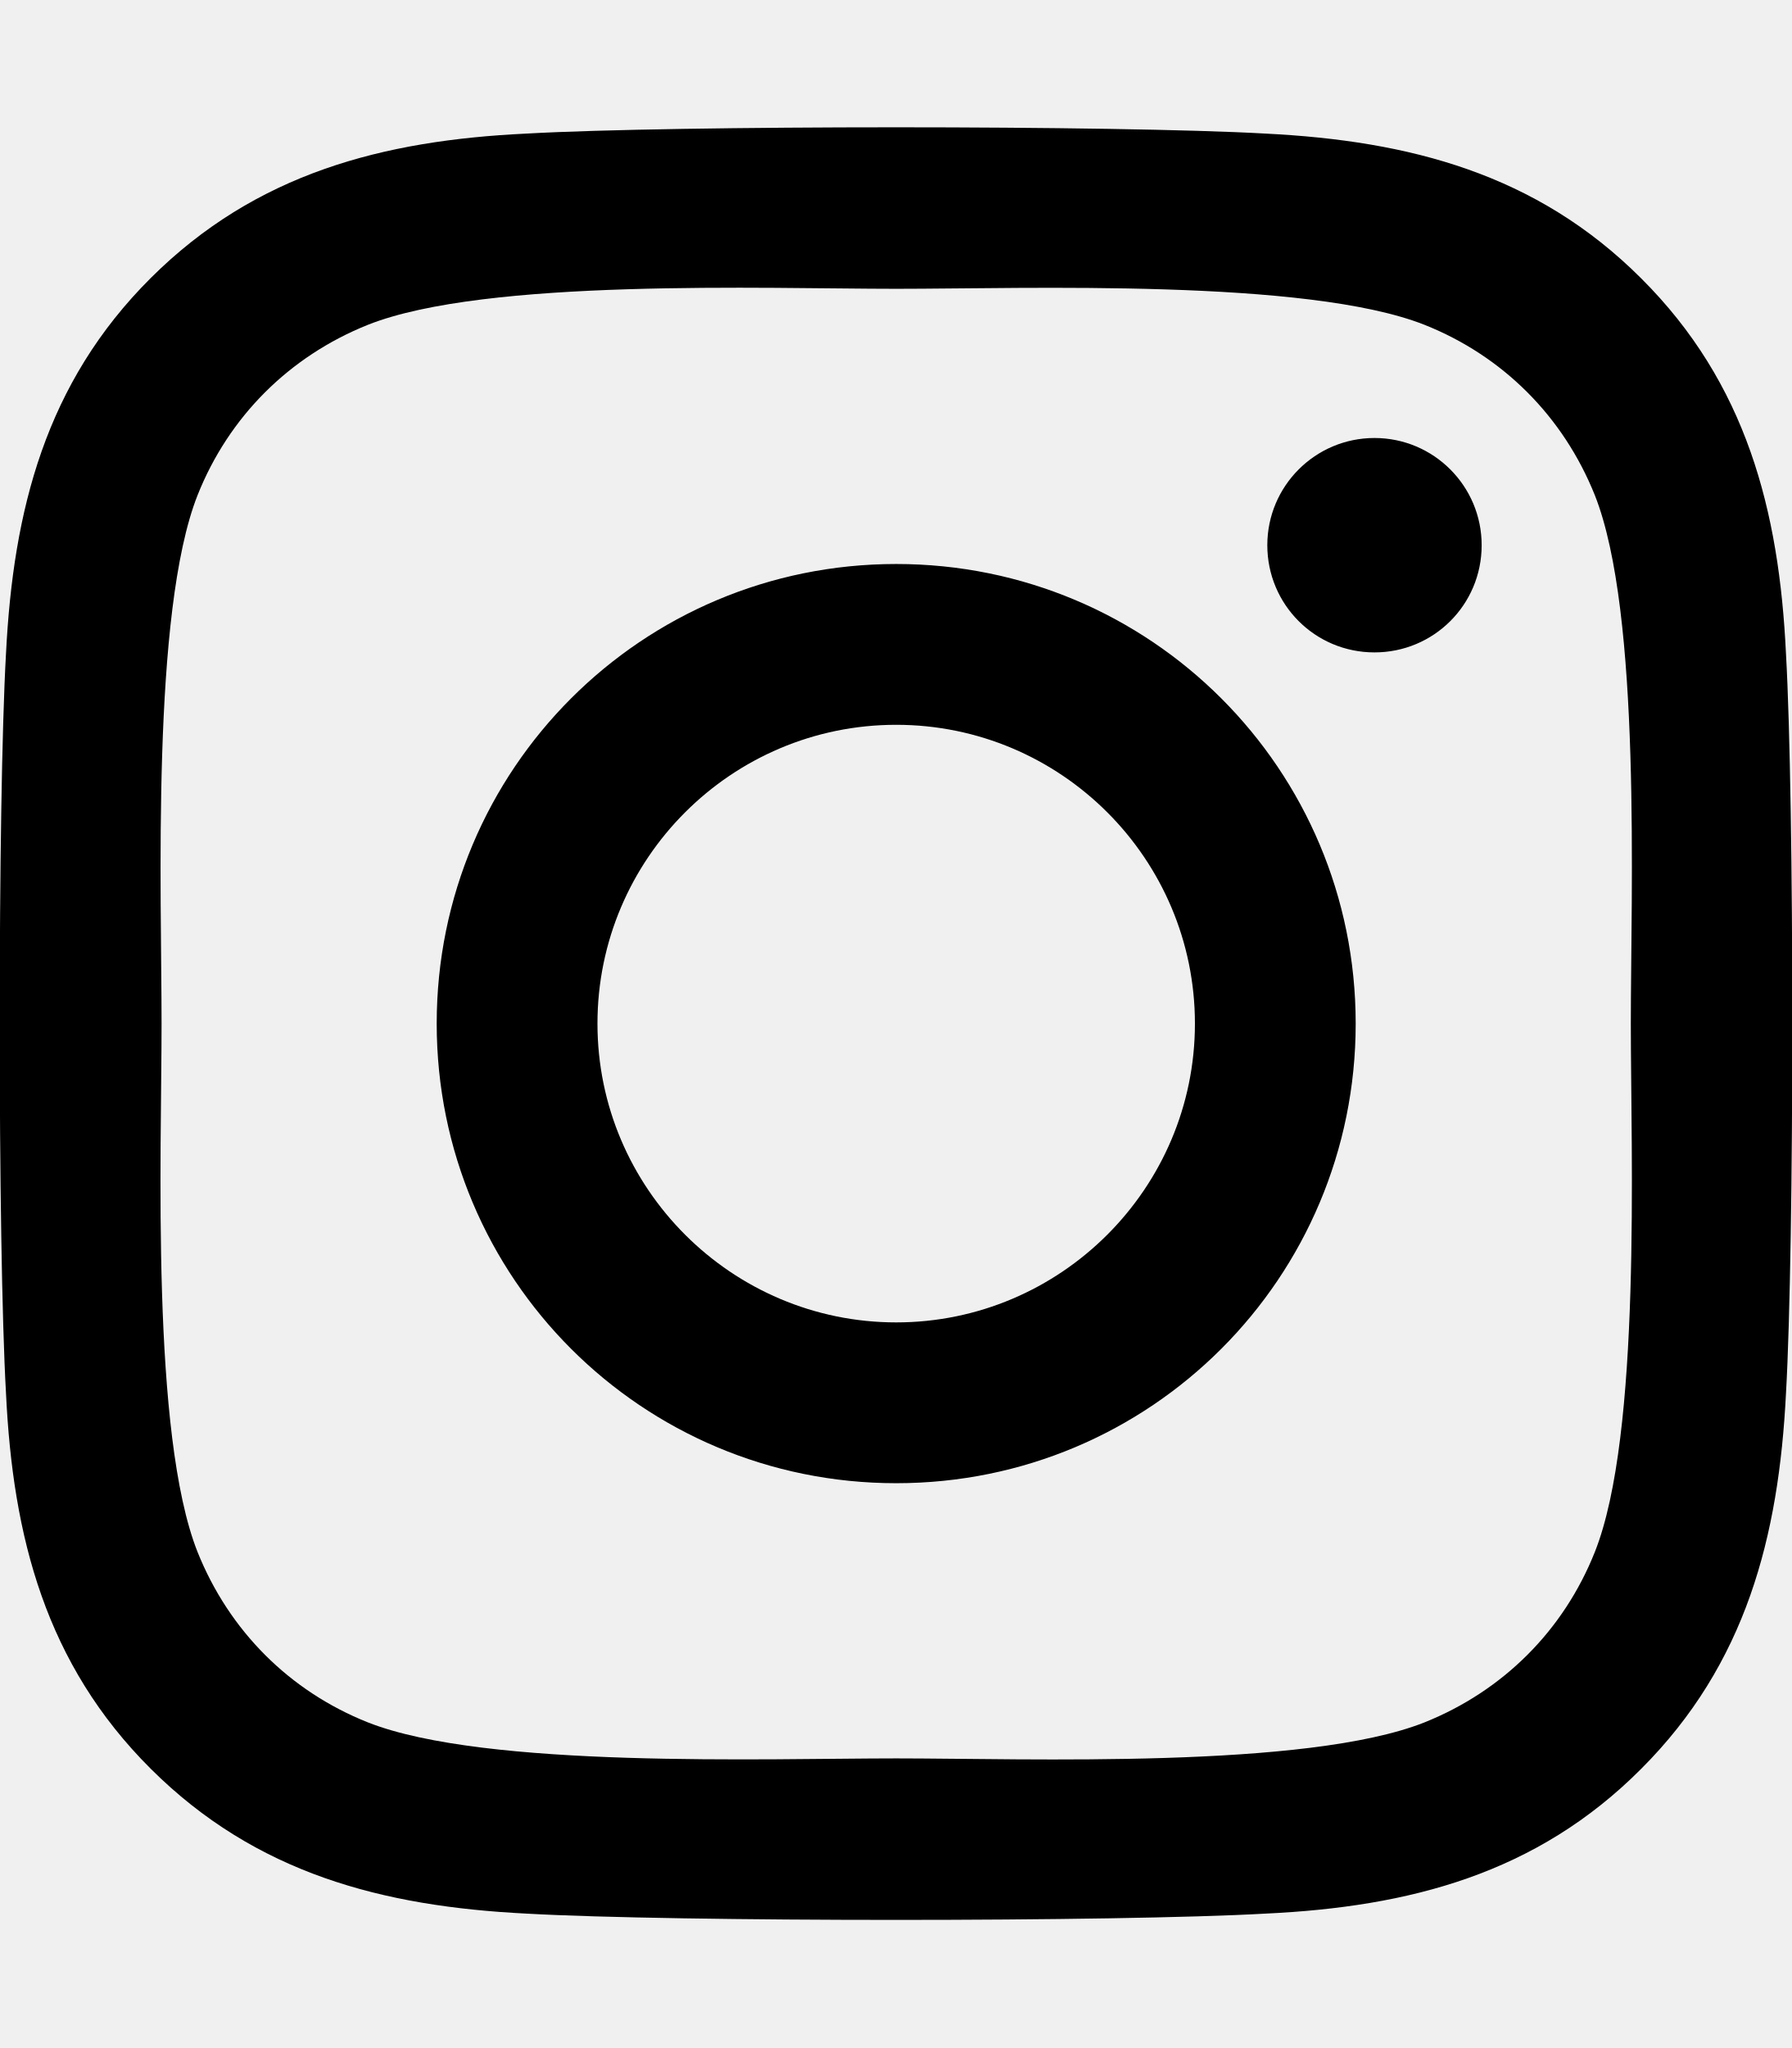
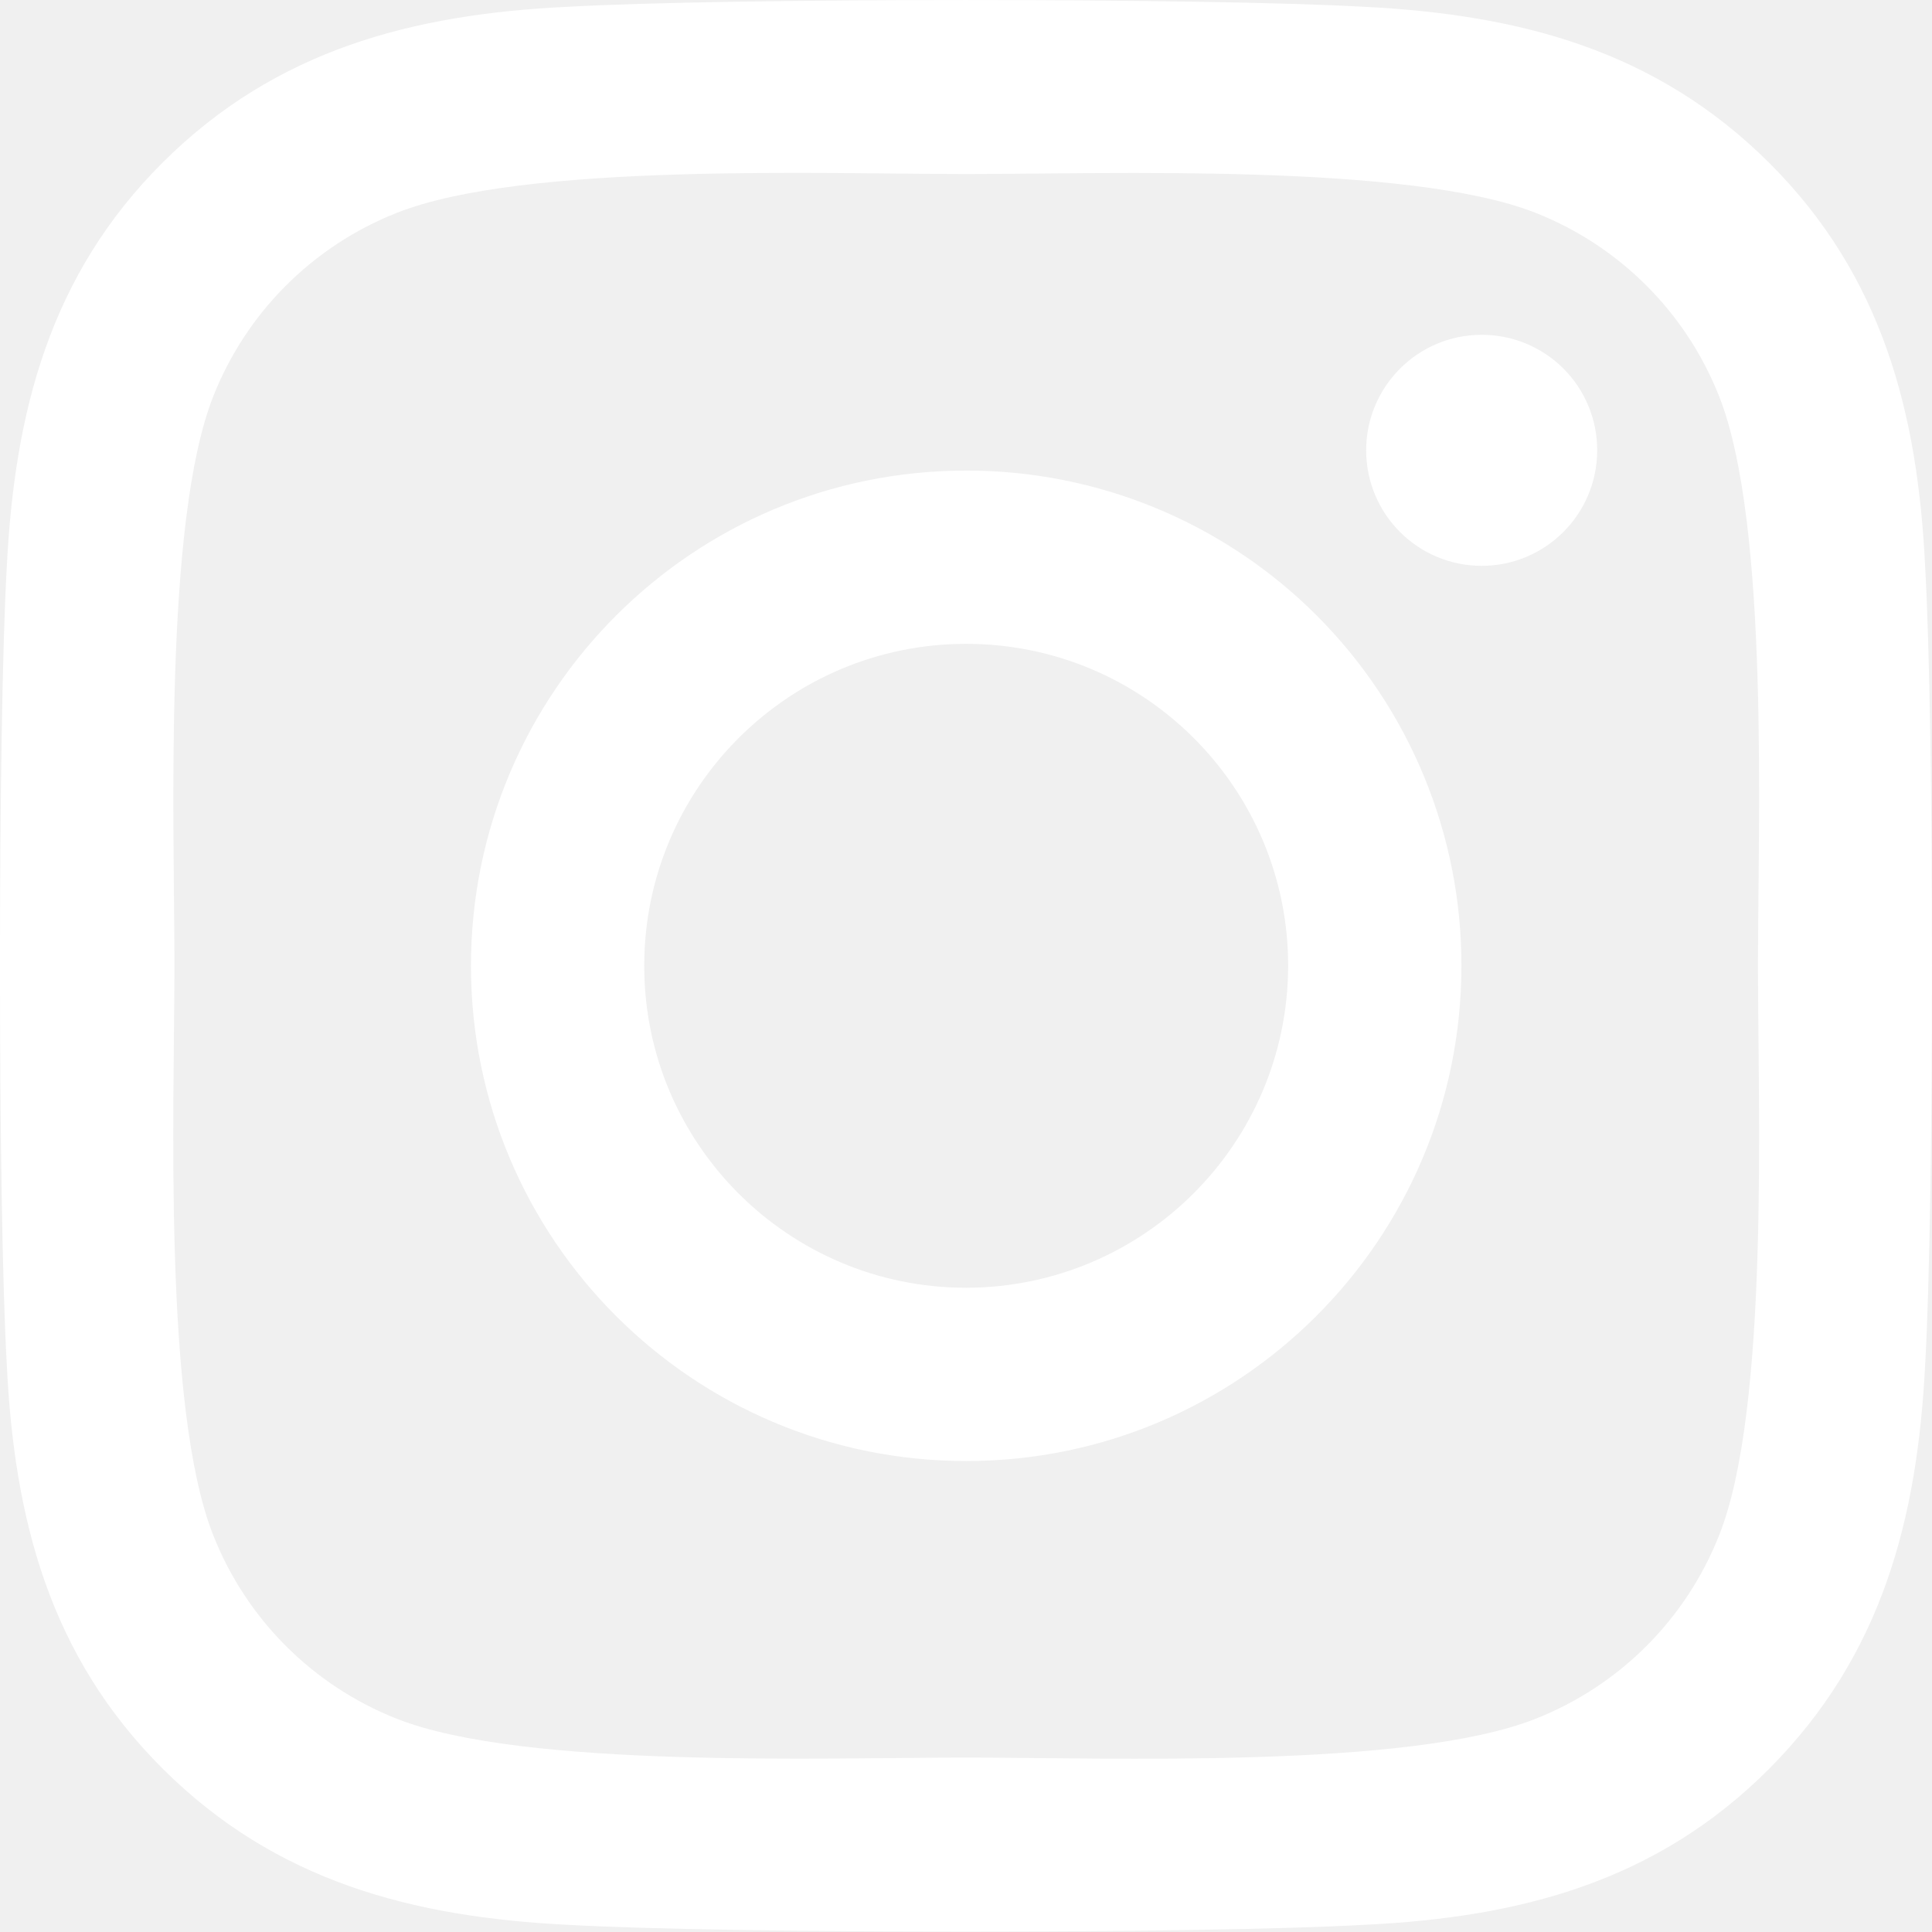
- <svg xmlns="http://www.w3.org/2000/svg" viewBox="0 0 448 512">
-   <path d="M224.1 141c-63.6 0-114.9 51.3-114.9 114.9s51.3 114.9 114.9 114.9S339 319.5 339 255.9 287.7 141 224.1 141zm0 189.6c-41.1 0-74.7-33.5-74.7-74.7s33.5-74.7 74.7-74.7 74.7 33.5 74.7 74.7-33.6 74.7-74.7 74.7zm146.4-194.3c0 14.9-12 26.8-26.8 26.8-14.9 0-26.8-12-26.8-26.8s12-26.8 26.8-26.8 26.8 12 26.8 26.8zm76.1 27.2c-1.7-35.9-9.9-67.7-36.2-93.9-26.2-26.2-58-34.4-93.9-36.2-37-2.1-147.9-2.1-184.9 0-35.8 1.7-67.6 9.9-93.9 36.1s-34.4 58-36.2 93.9c-2.1 37-2.1 147.9 0 184.9 1.7 35.9 9.9 67.7 36.2 93.9s58 34.4 93.9 36.2c37 2.1 147.9 2.1 184.9 0 35.9-1.7 67.7-9.9 93.9-36.2 26.2-26.2 34.4-58 36.2-93.9 2.1-37 2.1-147.8 0-184.8zM398.8 388c-7.8 19.6-22.9 34.7-42.6 42.6-29.5 11.7-99.5 9-132.1 9s-102.7 2.6-132.1-9c-19.6-7.8-34.7-22.9-42.6-42.6-11.7-29.5-9-99.5-9-132.1s-2.6-102.7 9-132.1c7.8-19.6 22.9-34.7 42.6-42.6 29.5-11.7 99.5-9 132.1-9s102.7-2.6 132.1 9c19.6 7.8 34.7 22.9 42.6 42.6 11.7 29.5 9 99.5 9 132.1s2.7 102.7-9 132.1z" />
+ <svg xmlns="http://www.w3.org/2000/svg" id="Layer_1" data-name="Layer 1" viewBox="0 0 448.25 448.15">
+   <defs>
+     <style>.cls-1{fill:#fff;}</style>
+   </defs>
+   <path class="cls-1" d="M224.1,141A114.9,114.9,0,1,0,339,255.9,114.72,114.72,0,0,0,224.1,141Zm0,189.6a74.7,74.7,0,1,1,74.7-74.7,74.84,74.84,0,0,1-74.7,74.7ZM370.5,136.3a26.8,26.8,0,1,1-26.8-26.8A26.74,26.74,0,0,1,370.5,136.3Zm76.1,27.2c-1.7-35.9-9.9-67.7-36.2-93.9s-58-34.4-93.9-36.2c-37-2.1-147.9-2.1-184.9,0C95.8,35.1,64,43.3,37.7,69.5s-34.4,58-36.2,93.9c-2.1,37-2.1,147.9,0,184.9,1.7,35.9,9.9,67.7,36.2,93.9s58,34.4,93.9,36.2c37,2.1,147.9,2.1,184.9,0,35.9-1.7,67.7-9.9,93.9-36.2s34.4-58,36.2-93.9c2.1-37,2.1-147.8,0-184.8ZM398.8,388a75.63,75.63,0,0,1-42.6,42.6c-29.5,11.7-99.5,9-132.1,9s-102.7,2.6-132.1-9A75.63,75.63,0,0,1,49.4,388c-11.7-29.5-9-99.5-9-132.1s-2.6-102.7,9-132.1A75.63,75.63,0,0,1,92,81.2c29.5-11.7,99.5-9,132.1-9s102.7-2.6,132.1,9a75.63,75.63,0,0,1,42.6,42.6c11.7,29.5,9,99.5,9,132.1S410.5,358.6,398.8,388Z" transform="translate(0.07 -31.82)" />
</svg>
